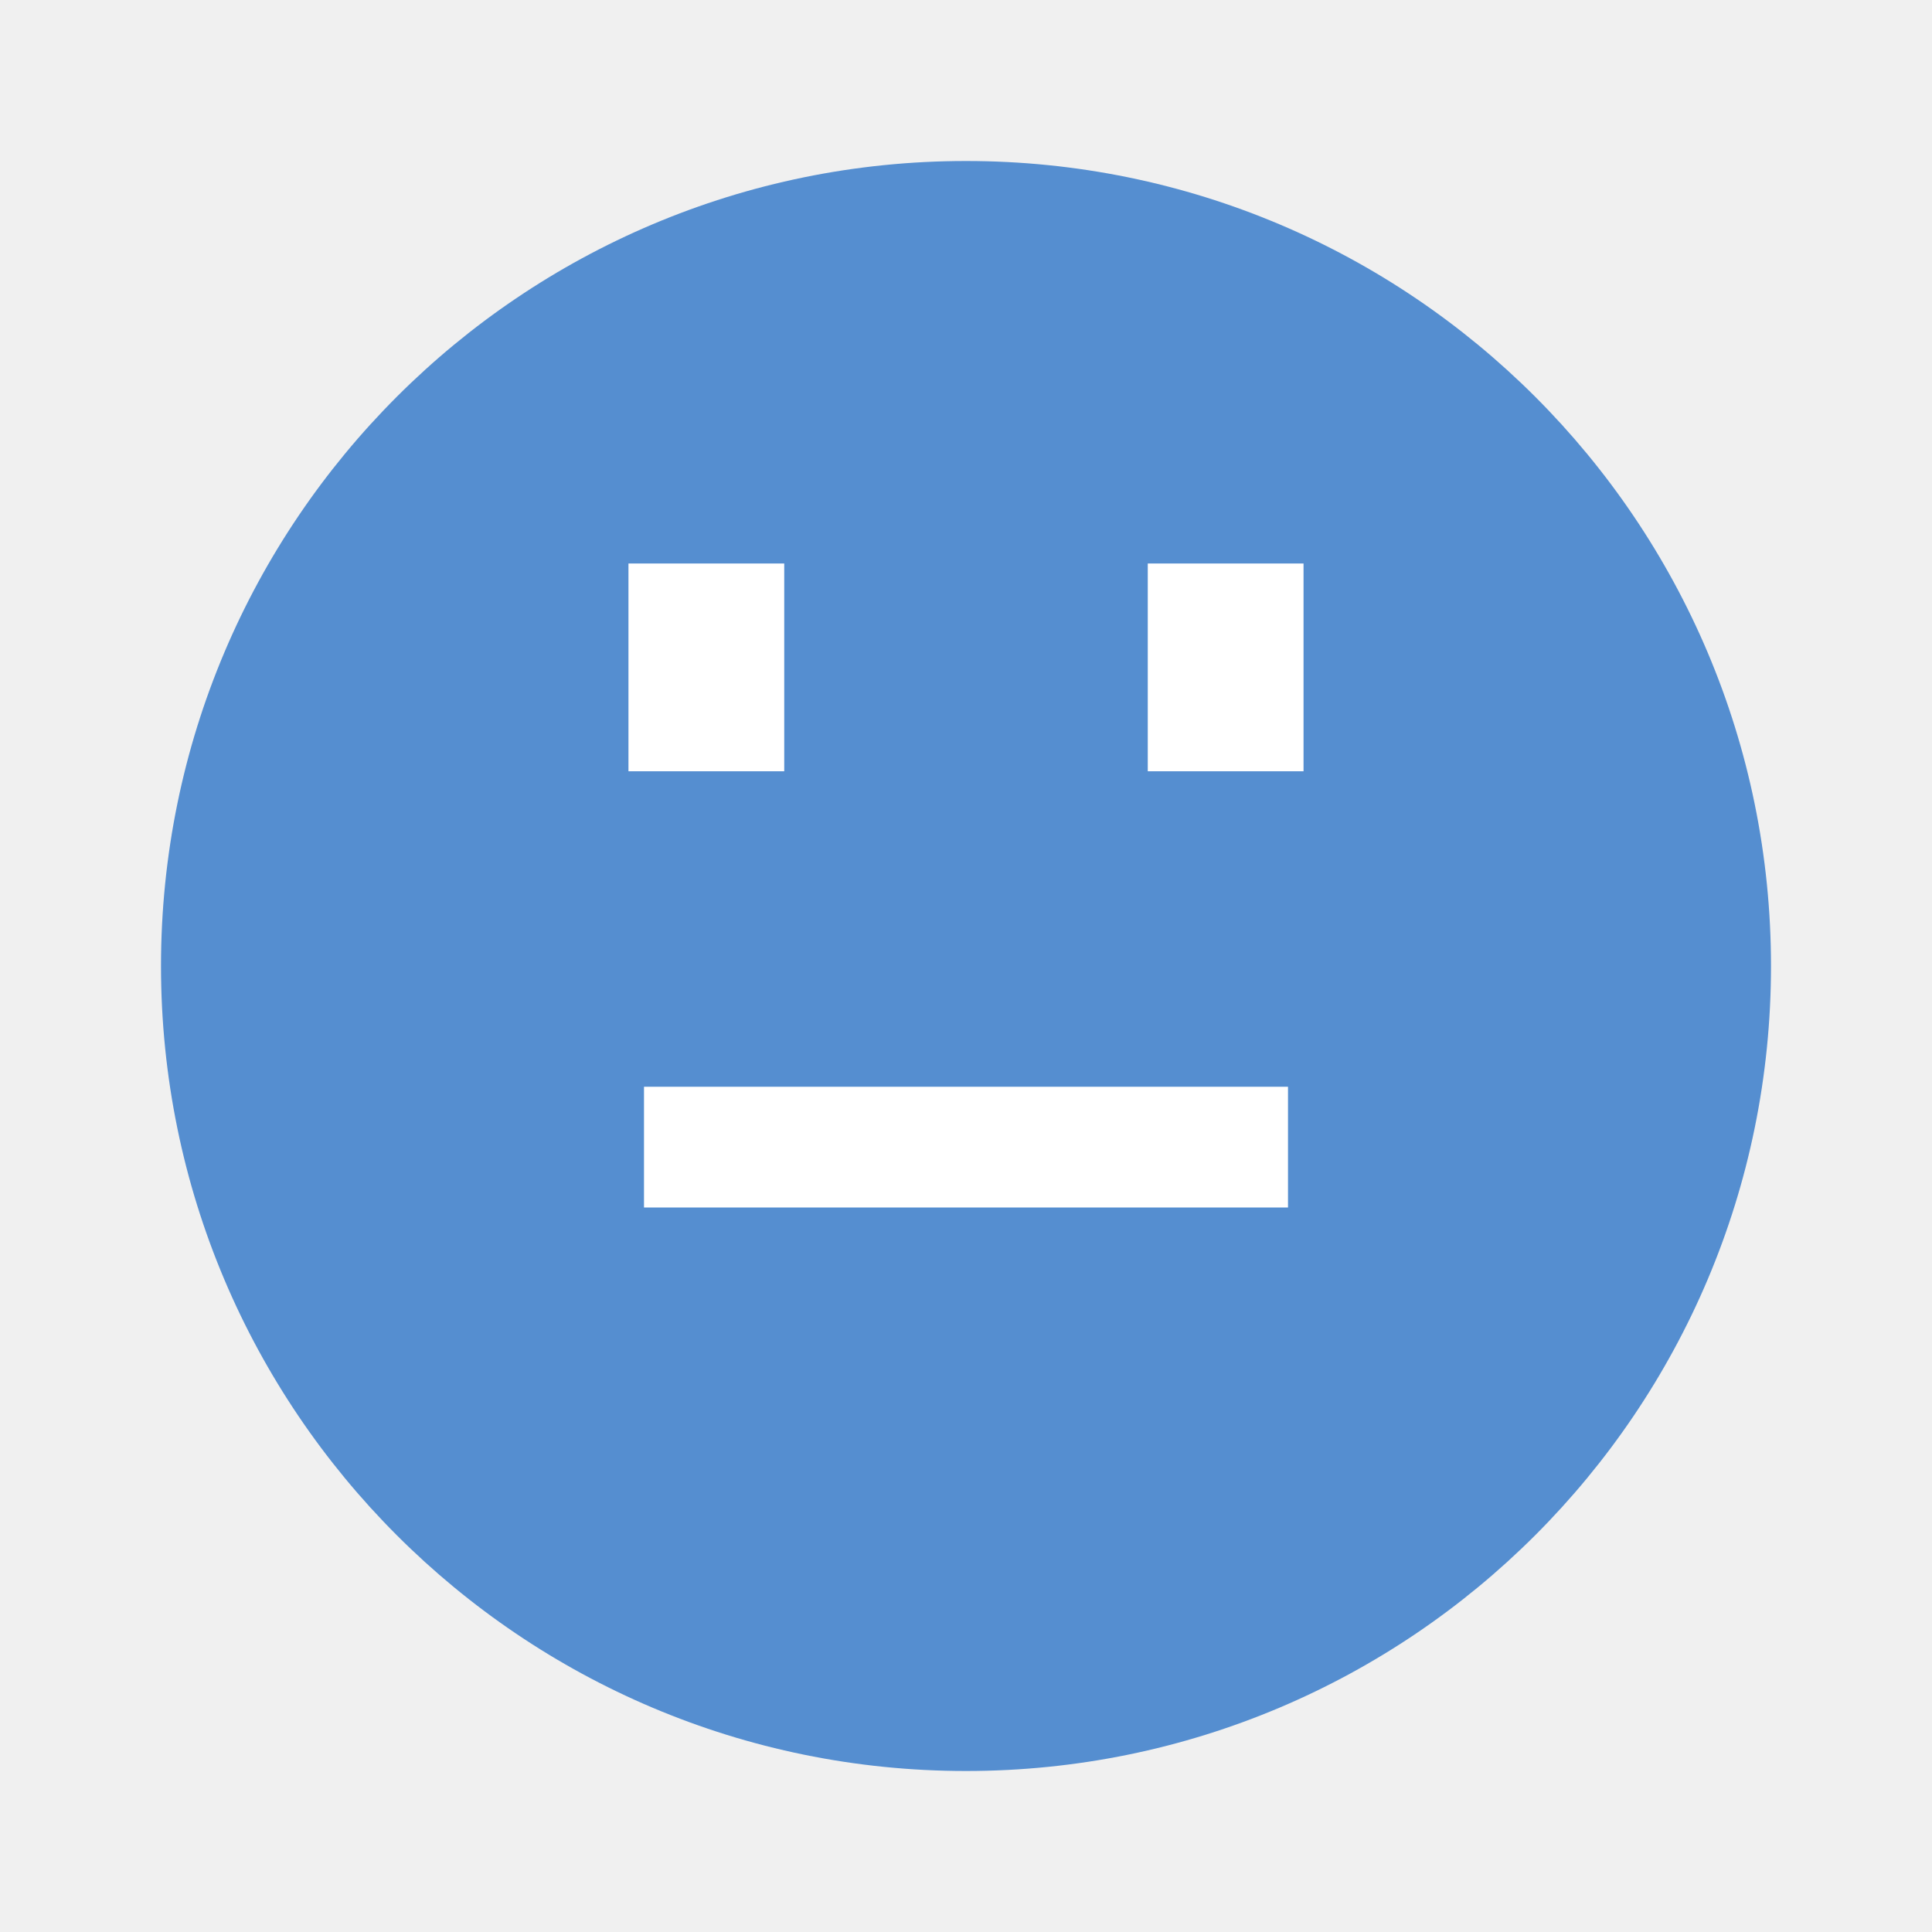
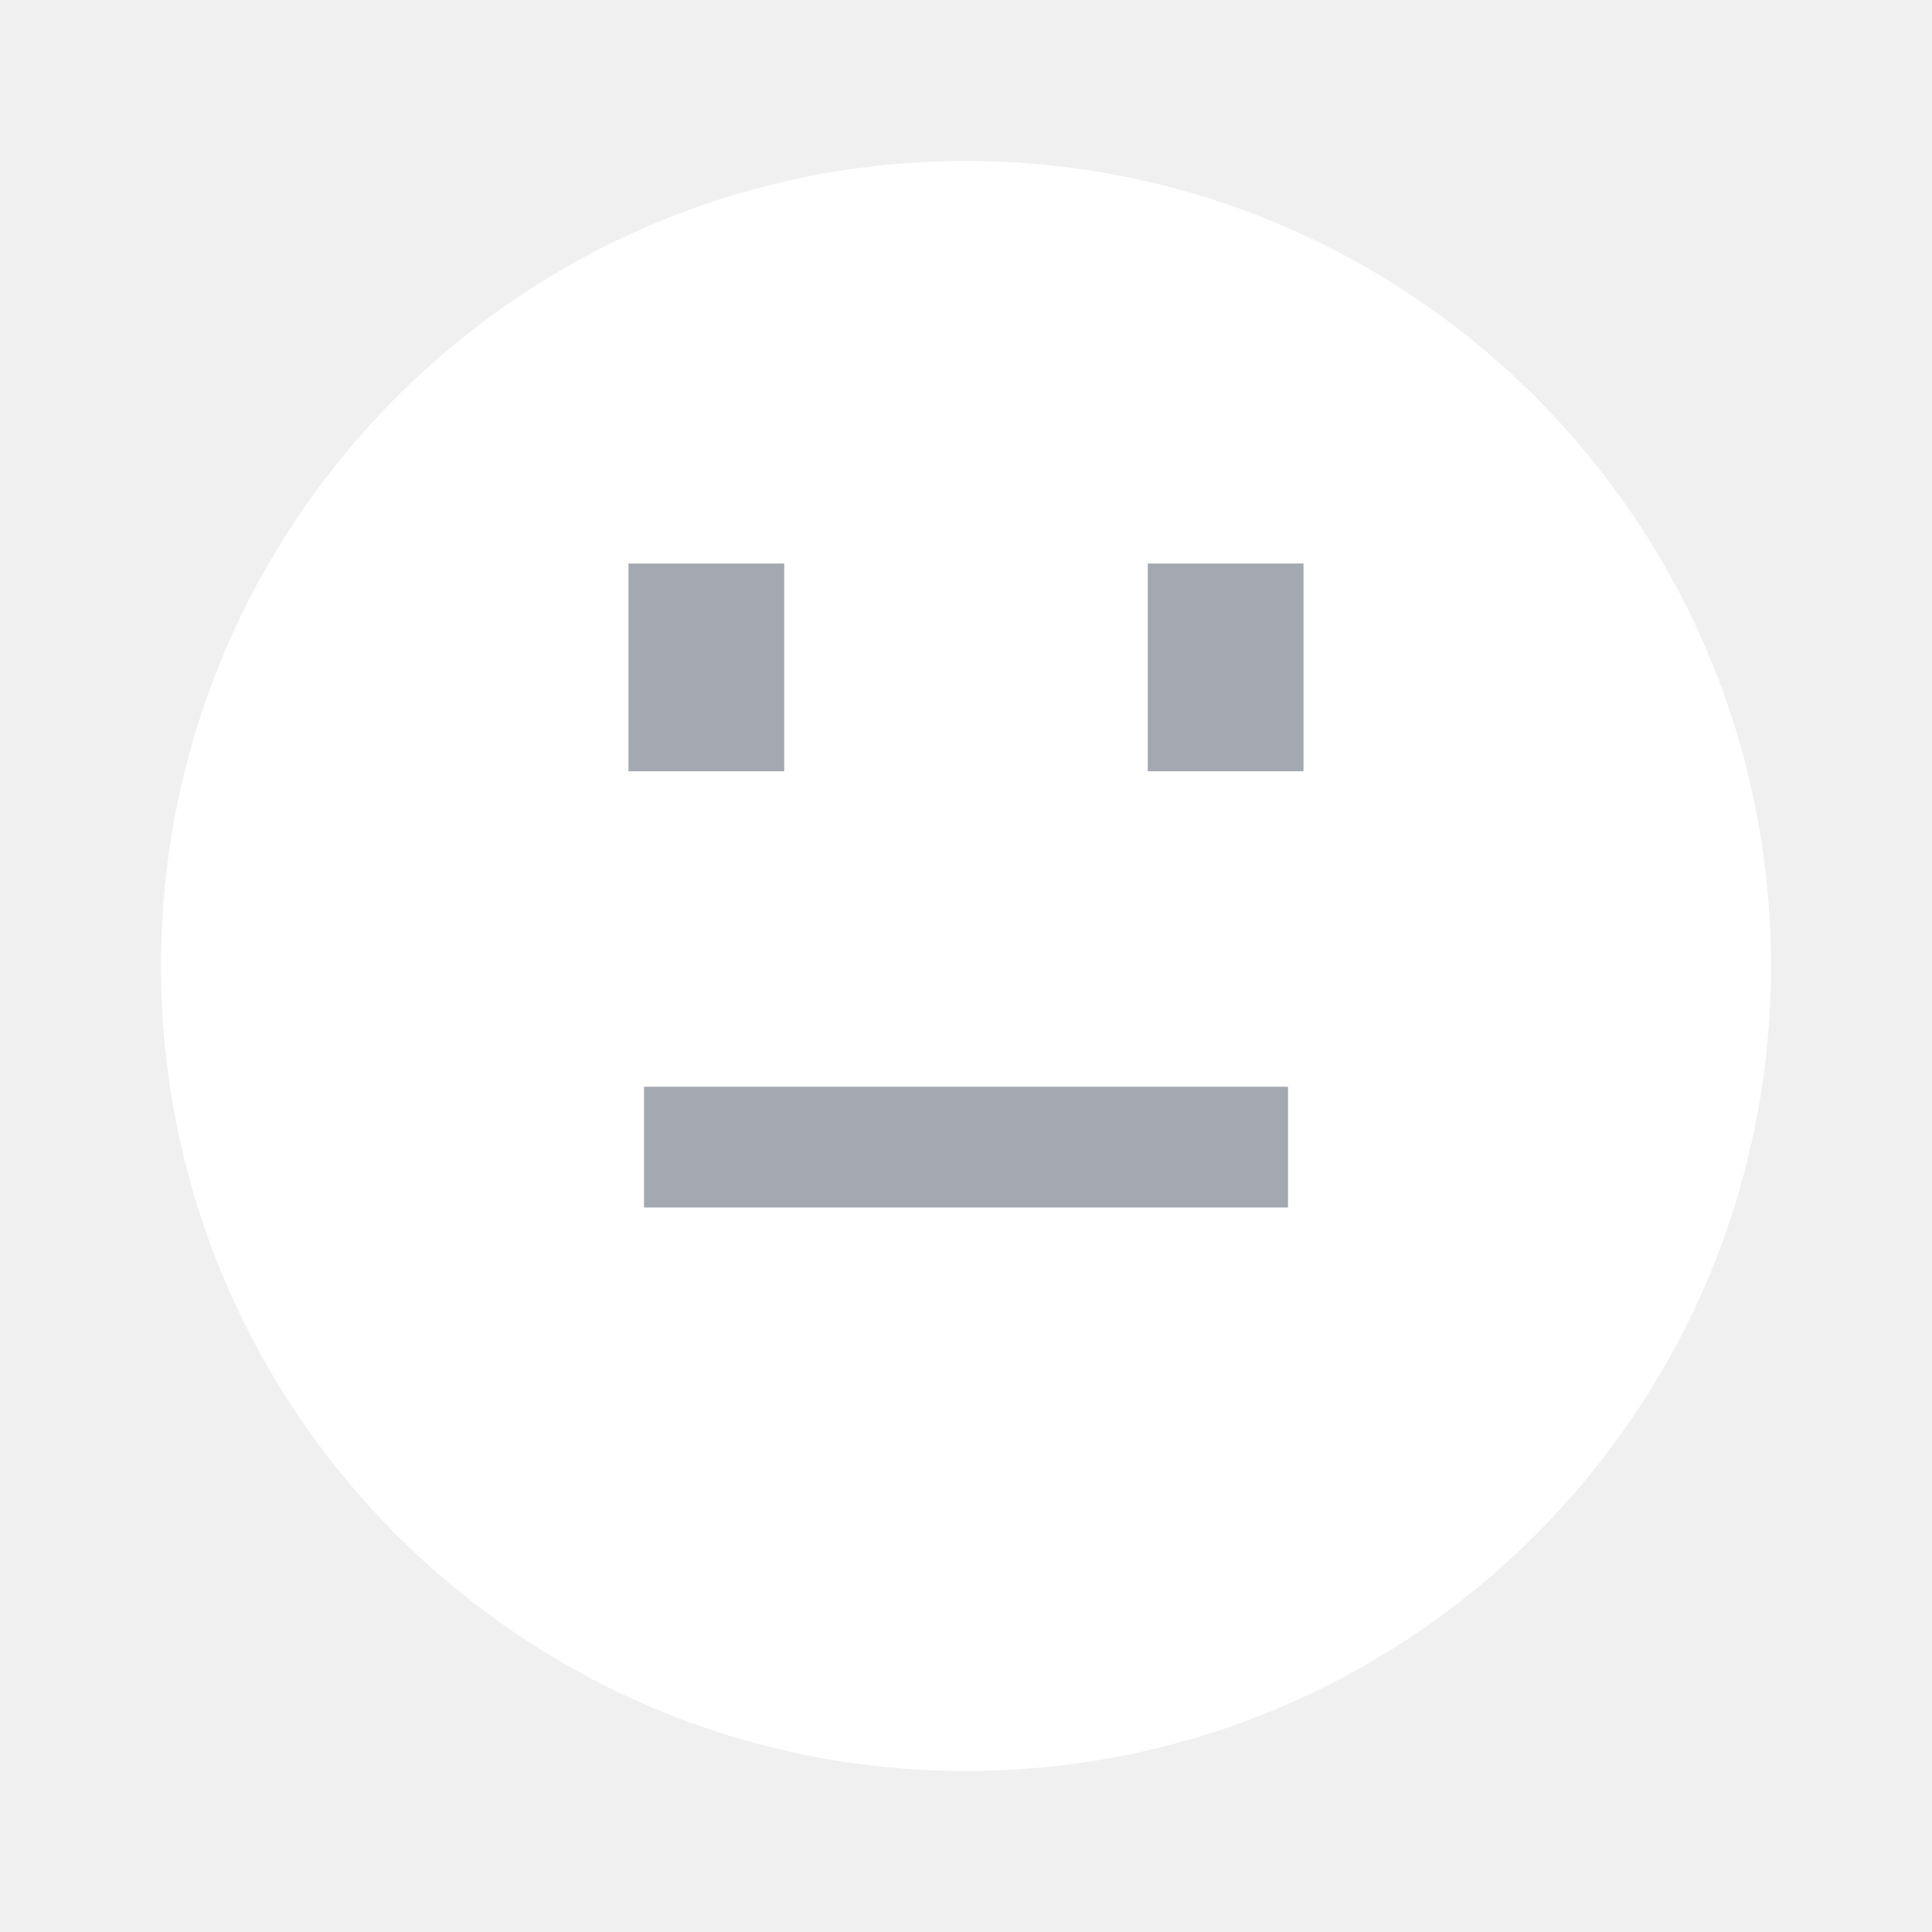
<svg xmlns="http://www.w3.org/2000/svg" width="24" height="24" viewBox="0 0 24 24" fill="none">
-   <circle cx="12" cy="12" r="10" fill="#558ED0" />
-   <path d="M7.807 7H9.742V9.581H7.807V7Z" fill="white" />
-   <path d="M14.258 7H16.193V9.581H14.258V7Z" fill="white" />
-   <path fill-rule="evenodd" clip-rule="evenodd" d="M16 15H8V13.5H16V15Z" fill="white" />
+   <circle cx="12" cy="12" r="10" fill="white" />
+   <path d="M7.807 7H9.742V9.581H7.807V7Z" fill="#A4A9B1" />
+   <path d="M14.258 7H16.193V9.581H14.258V7Z" fill="#A4A9B1" />
+   <path fill-rule="evenodd" clip-rule="evenodd" d="M16 15H8V13.5H16V15Z" fill="#A4A9B1" />
</svg>
